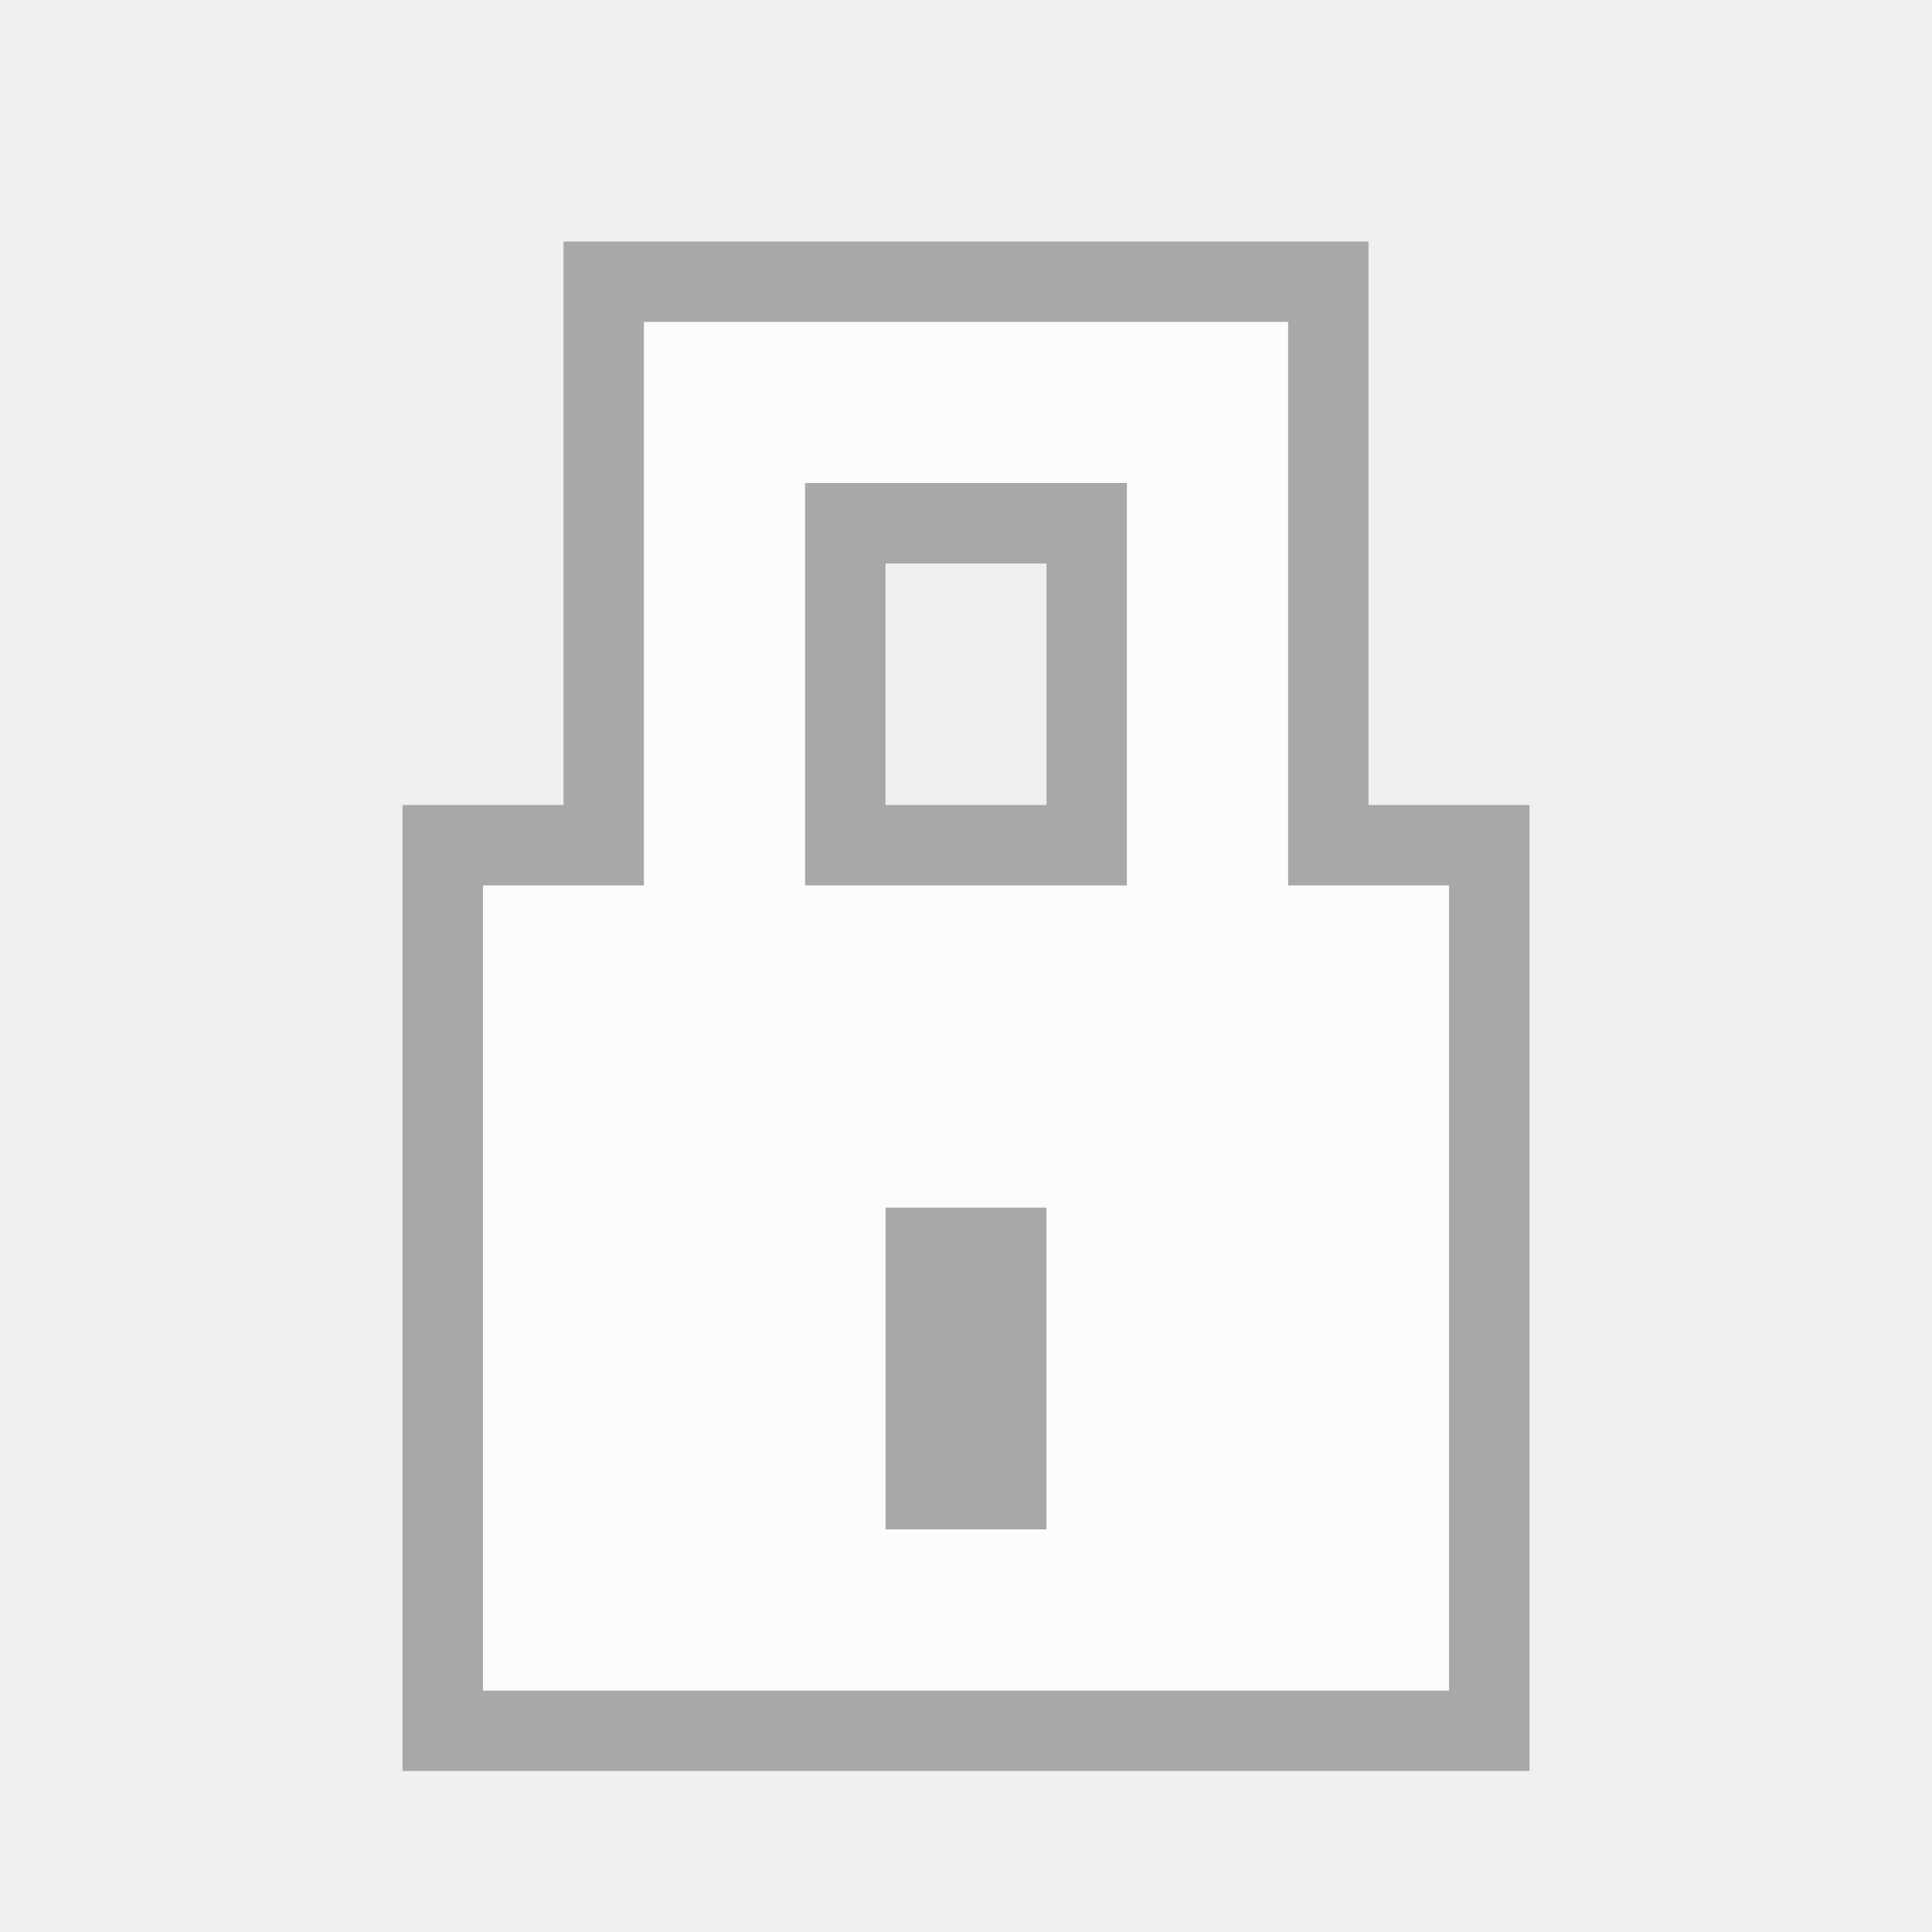
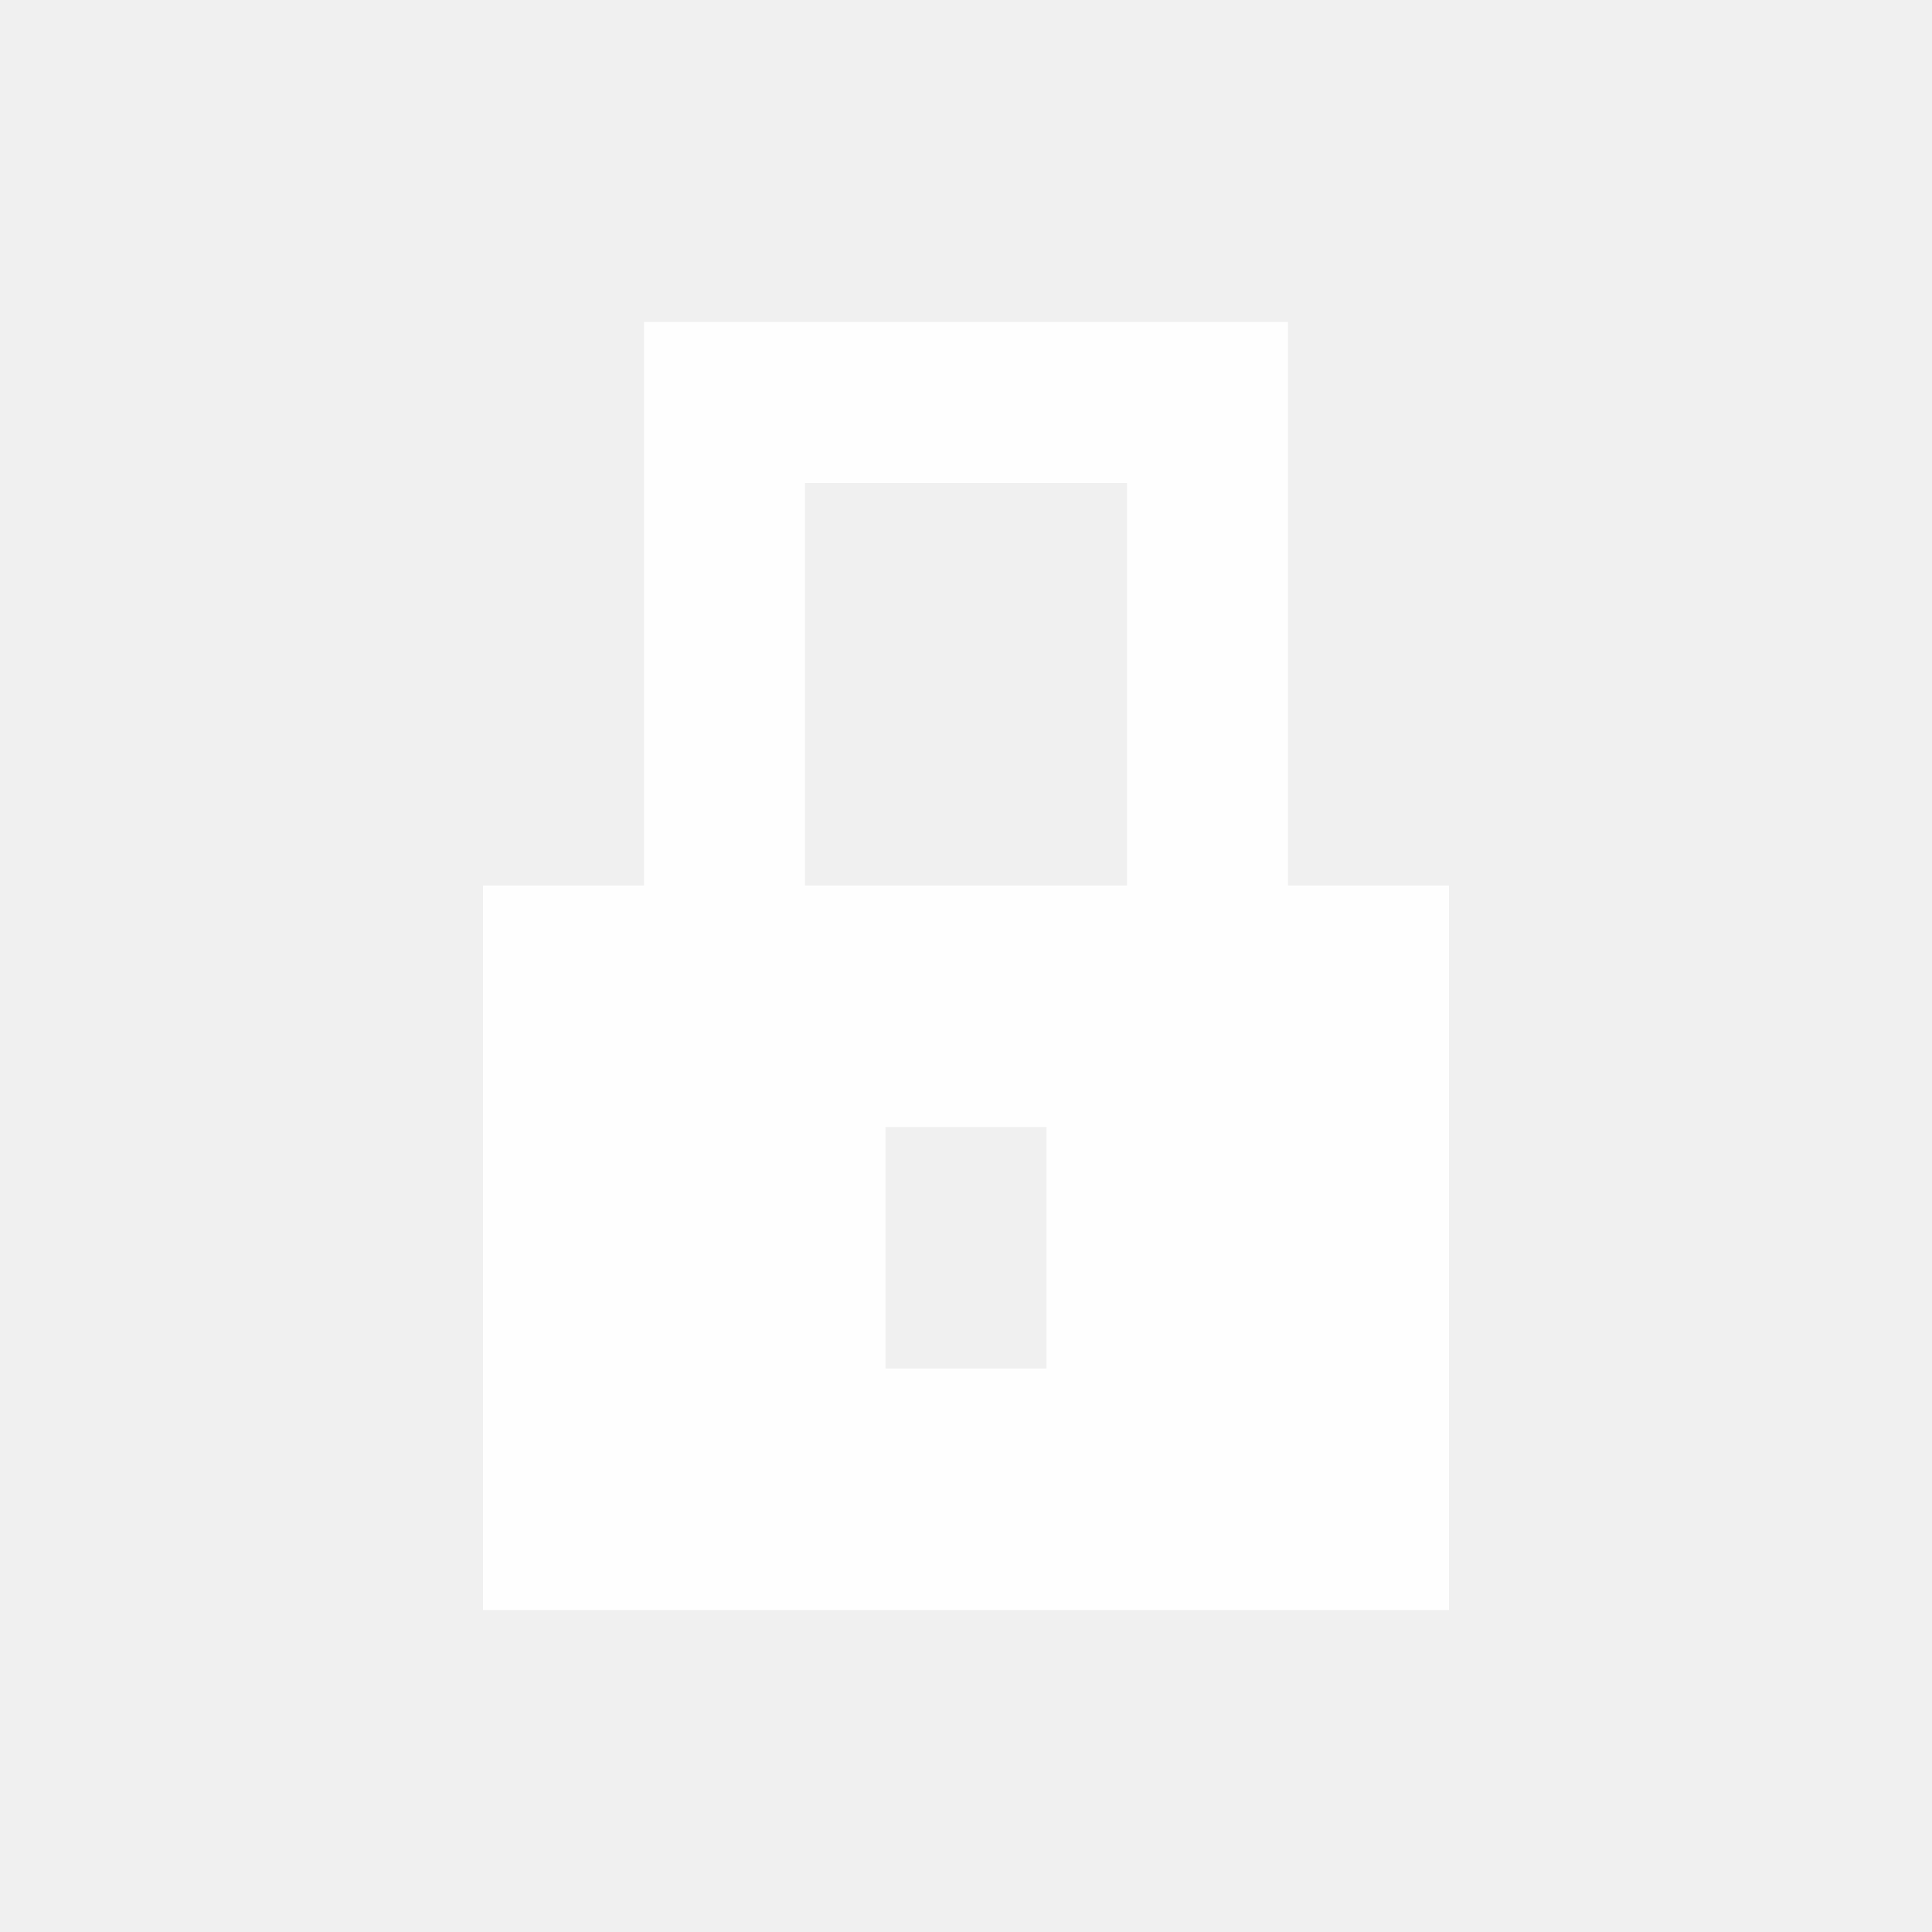
<svg xmlns="http://www.w3.org/2000/svg" width="24" height="24" id="svg11300" version="1.0" style="display:inline;enable-background:new">
  <defs id="defs3" />
  <g style="display:inline" id="layer1" transform="translate(0,-276)">
-     <path style="color:#000000;font-style:normal;font-variant:normal;font-weight:normal;font-stretch:normal;font-size:medium;line-height:normal;font-family:sans-serif;text-indent:0;text-align:start;text-decoration:none;text-decoration-line:none;text-decoration-style:solid;text-decoration-color:#000000;letter-spacing:normal;word-spacing:normal;text-transform:none;direction:ltr;block-progression:tb;writing-mode:lr-tb;baseline-shift:baseline;text-anchor:start;white-space:normal;clip-rule:nonzero;display:inline;overflow:visible;visibility:visible;opacity:0.3;isolation:auto;mix-blend-mode:normal;color-interpolation:sRGB;color-interpolation-filters:linearRGB;solid-color:#000000;solid-opacity:1;fill:#000000;fill-opacity:1;fill-rule:nonzero;stroke:none;stroke-width:2;stroke-linecap:butt;stroke-linejoin:miter;stroke-miterlimit:4;stroke-dasharray:none;stroke-dashoffset:0;stroke-opacity:1;color-rendering:auto;image-rendering:auto;shape-rendering:auto;text-rendering:auto;enable-background:accumulate" d="m 7,3 0,1 0,6 -2,0 0,12 14,0 0,-12 -2,0 0,-7 z m 1,1 8,0 0,7 2,0 0,10 -12,0 0,-10 2,0 z m 2,2 0,5 4,0 0,-5 z m 1,1 2,0 0,3 -2,0 z m 0,8 0,4 2,0 0,-4 z" transform="translate(0,276)" id="path4215" />
-     <path style="opacity:0.8;fill:#ffffff;fill-opacity:1;stroke:none;stroke-width:1;stroke-miterlimit:4;stroke-dasharray:4, 4;stroke-dashoffset:0;stroke-opacity:1" d="m 8,280 0,7 -2,0 0,10 12,0 0,-10 -2,0 0,-7 z m 2,2 4,0 0,5 -4,0 z m 1,9 2,0 0,4 -2,0 z" id="rect4188" />
+     <path style="opacity:0.9;fill:#ffffff;fill-opacity:1;stroke:none;stroke-width:1;stroke-miterlimit:4;stroke-dasharray:4, 4;stroke-dashoffset:0;stroke-opacity:1" d="m 8,280 0,7 -2,0 0,9 12,0 0,-9 -2,0 0,-7 z m 2,2 4,0 0,5 -4,0 z m 1,8 2,0 0,3 -2,0 z" id="rect4188" />
  </g>
</svg>
